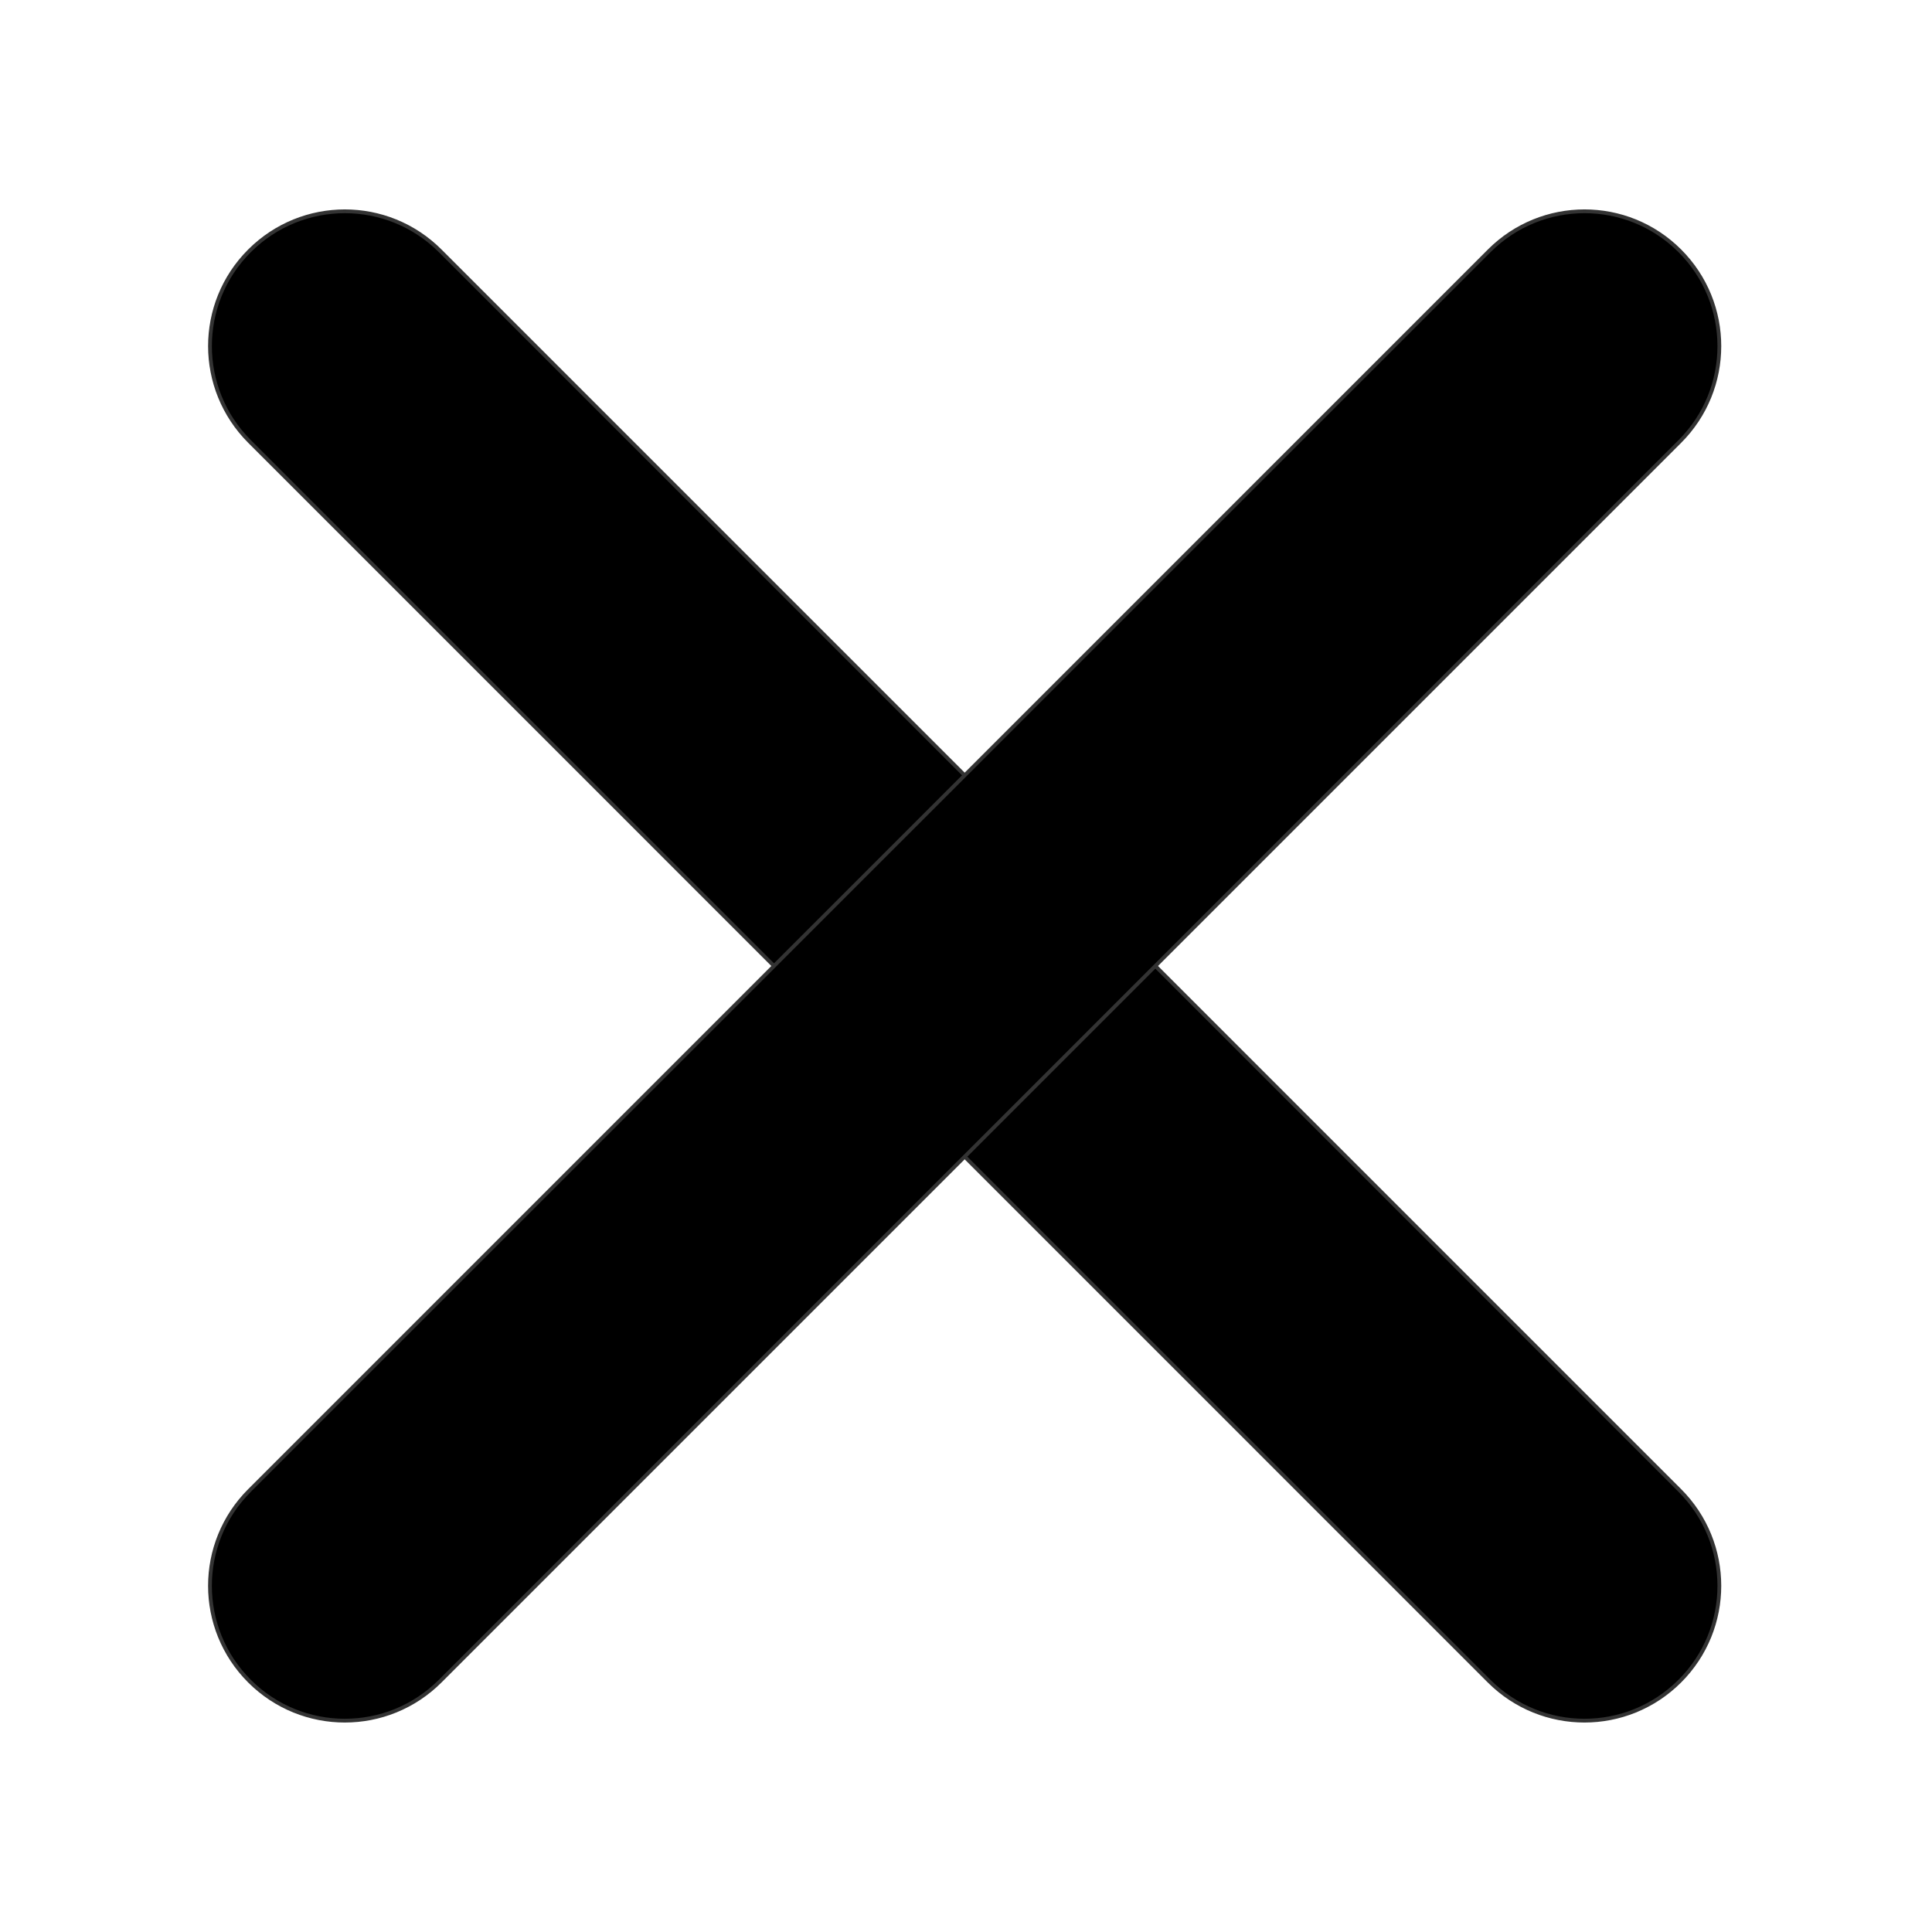
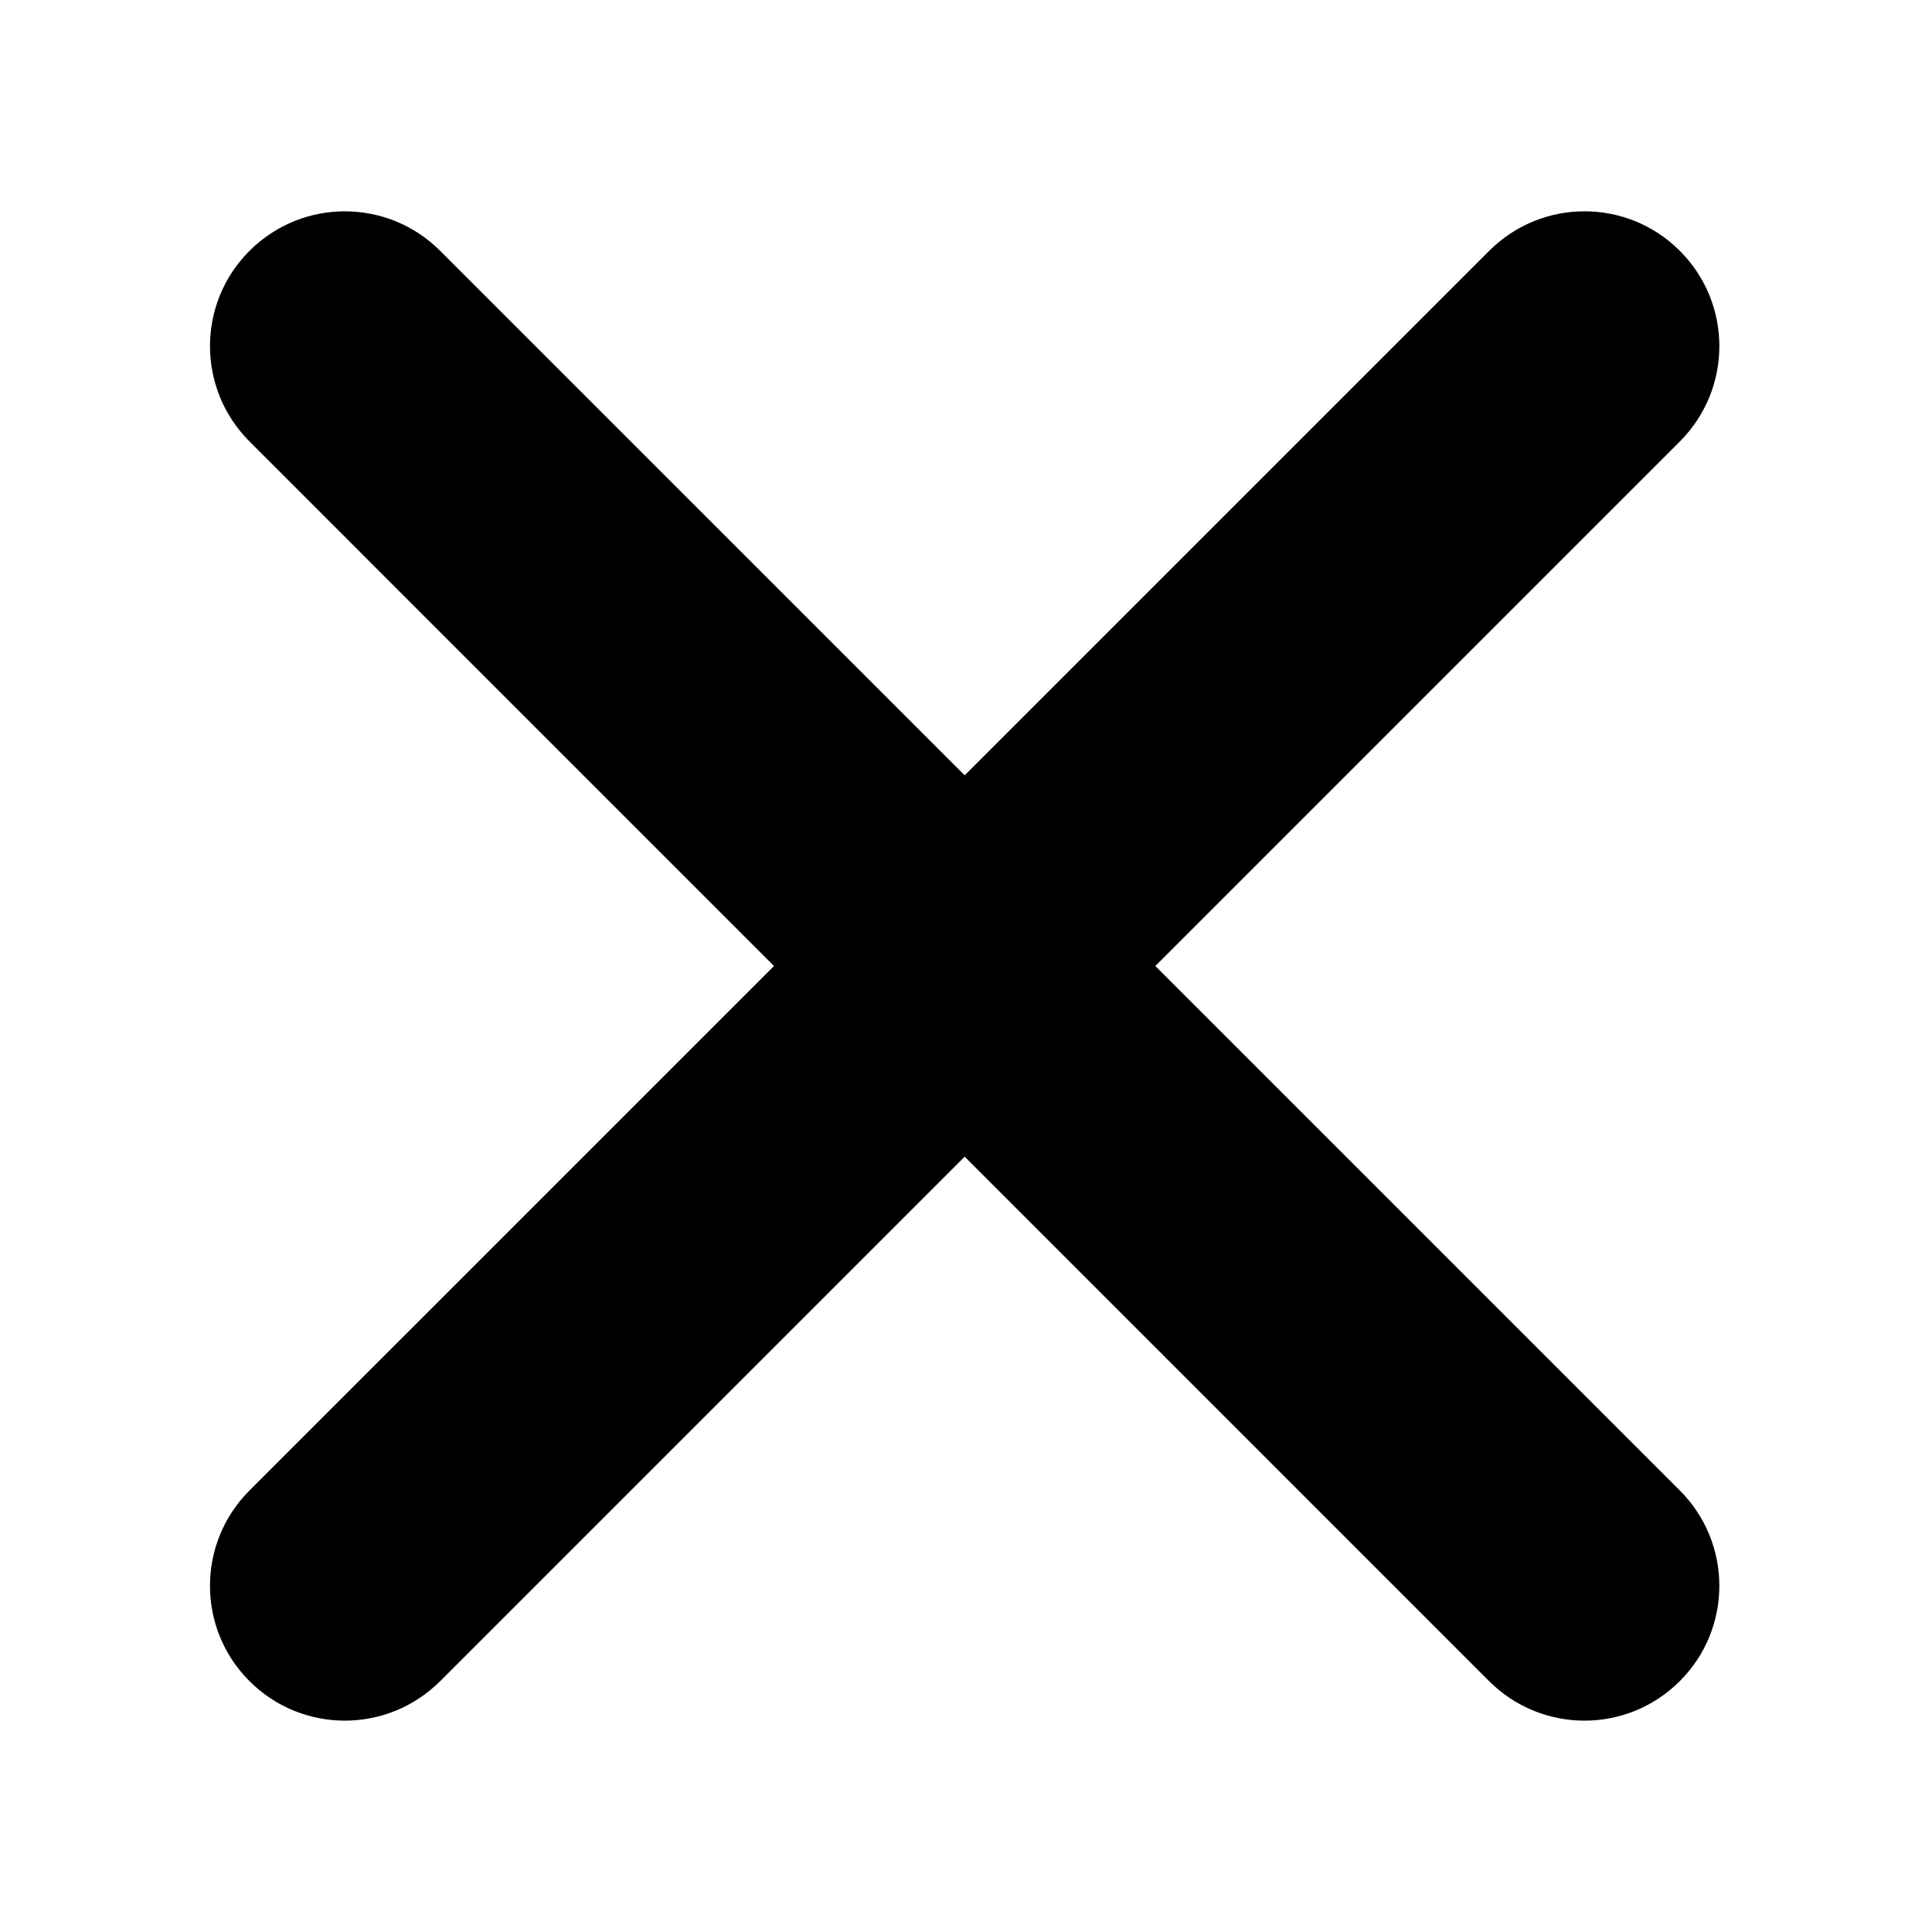
- <svg xmlns="http://www.w3.org/2000/svg" version="1.1" x="0px" y="0px" width="512px" height="512px" viewBox="0 0 512 512" enable-background="new 0 0 512 512" xml:space="preserve">
-   <g id="Calque_1">
- </g>
-   <g id="icons">
-     <g>
-       <path stroke="#333333" stroke-miterlimit="10" d="M445.172,394.992c13.951,13.951,13.977,36.553,0,50.517l0,0    c-13.978,13.978-36.565,13.965-50.543,0.014L66.146,117.012c-13.978-13.979-14.005-36.565-0.027-50.541l0,0    c13.979-13.965,36.564-13.965,50.542,0.011L445.172,394.992z" />
-       <path stroke="#333333" stroke-miterlimit="10" d="M394.657,66.471c13.95-13.954,36.538-13.978,50.516,0l0,0    c13.977,13.976,13.951,36.577,0,50.527L116.661,445.509c-13.978,13.965-36.563,13.978-50.542,0.014l0,0    c-13.978-13.978-13.95-36.579,0-50.53L394.657,66.471z" />
-     </g>
-   </g>
+ <svg xmlns="http://www.w3.org/2000/svg" width="512" height="512" viewBox="0 0 512 512">
+   <path d="M306.175 255.996l138.998-138.998c13.95-13.95 13.978-36.55 0-50.527-13.978-13.973-36.565-13.95-50.516 0l-139.007 139L116.66 66.487c-13.977-13.976-36.562-13.976-50.54-.01-13.98 13.975-13.952 36.56.026 50.54L205.12 255.998l-139 138.995c-13.95 13.95-13.98 36.552 0 50.53 13.978 13.964 36.563 13.95 50.54-.015l138.984-138.982L394.63 445.523c13.978 13.95 36.564 13.964 50.542-.015 13.978-13.964 13.95-36.565 0-50.517L306.175 256z" />
</svg>
